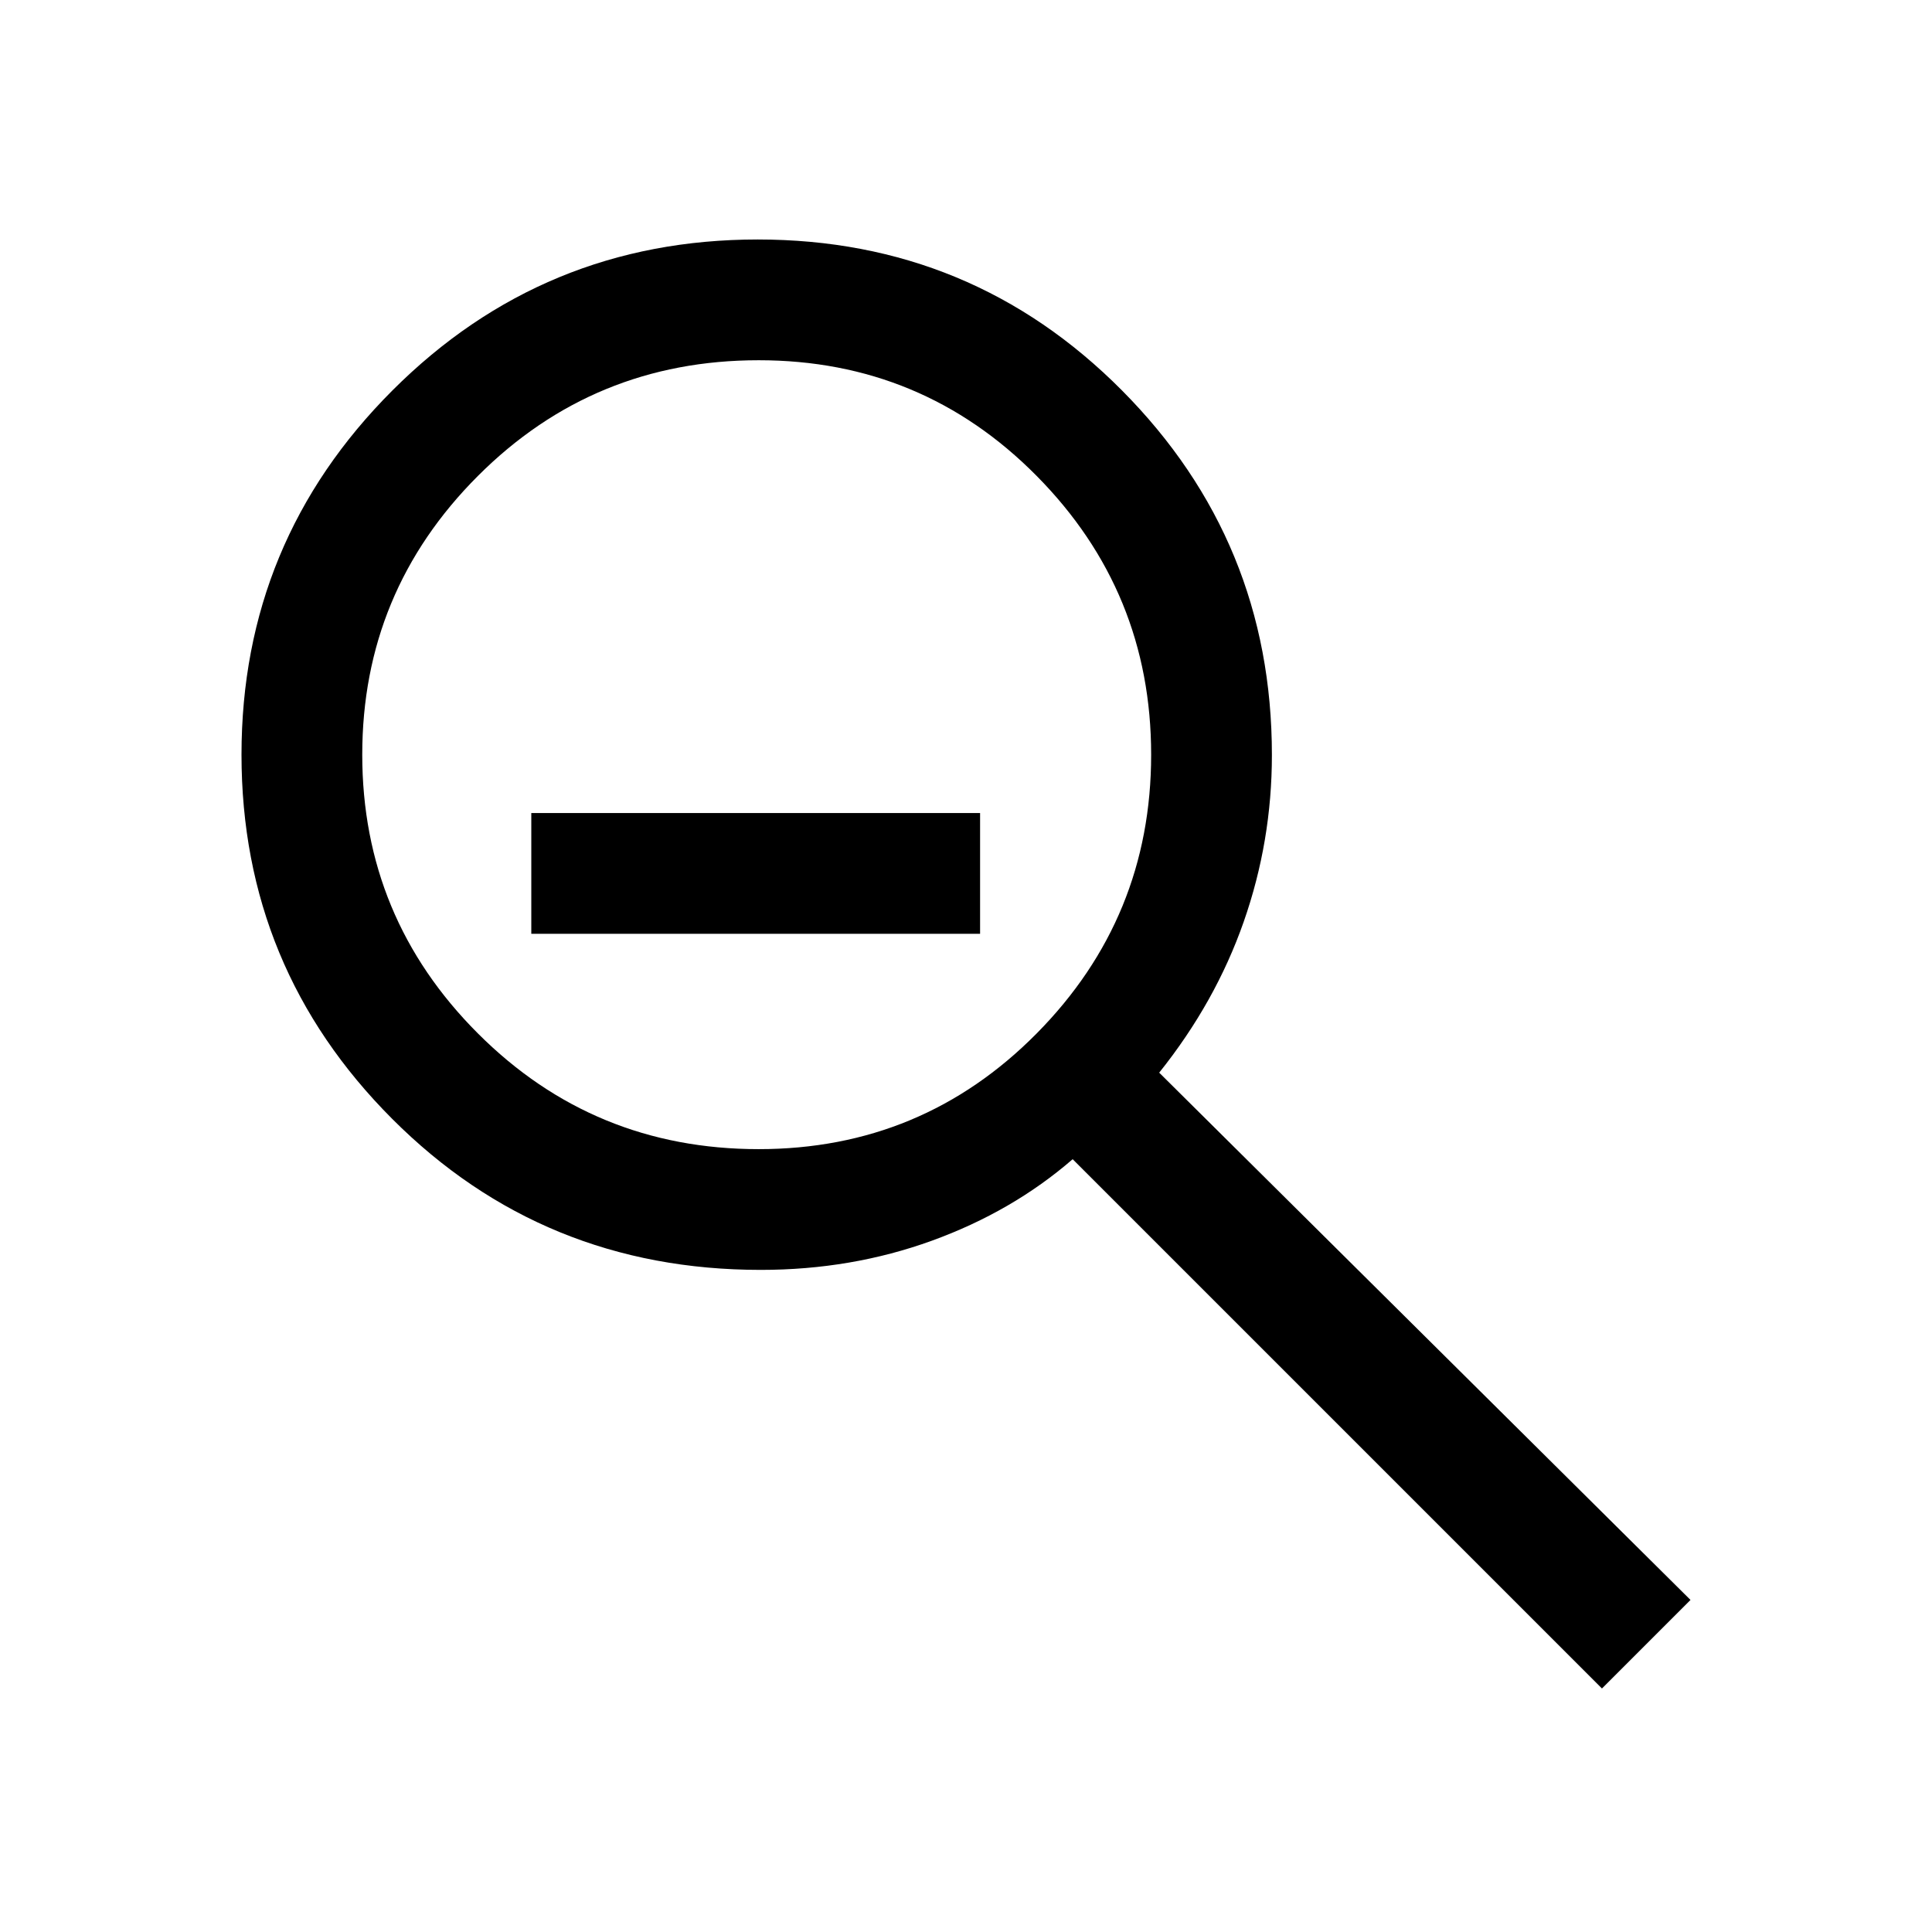
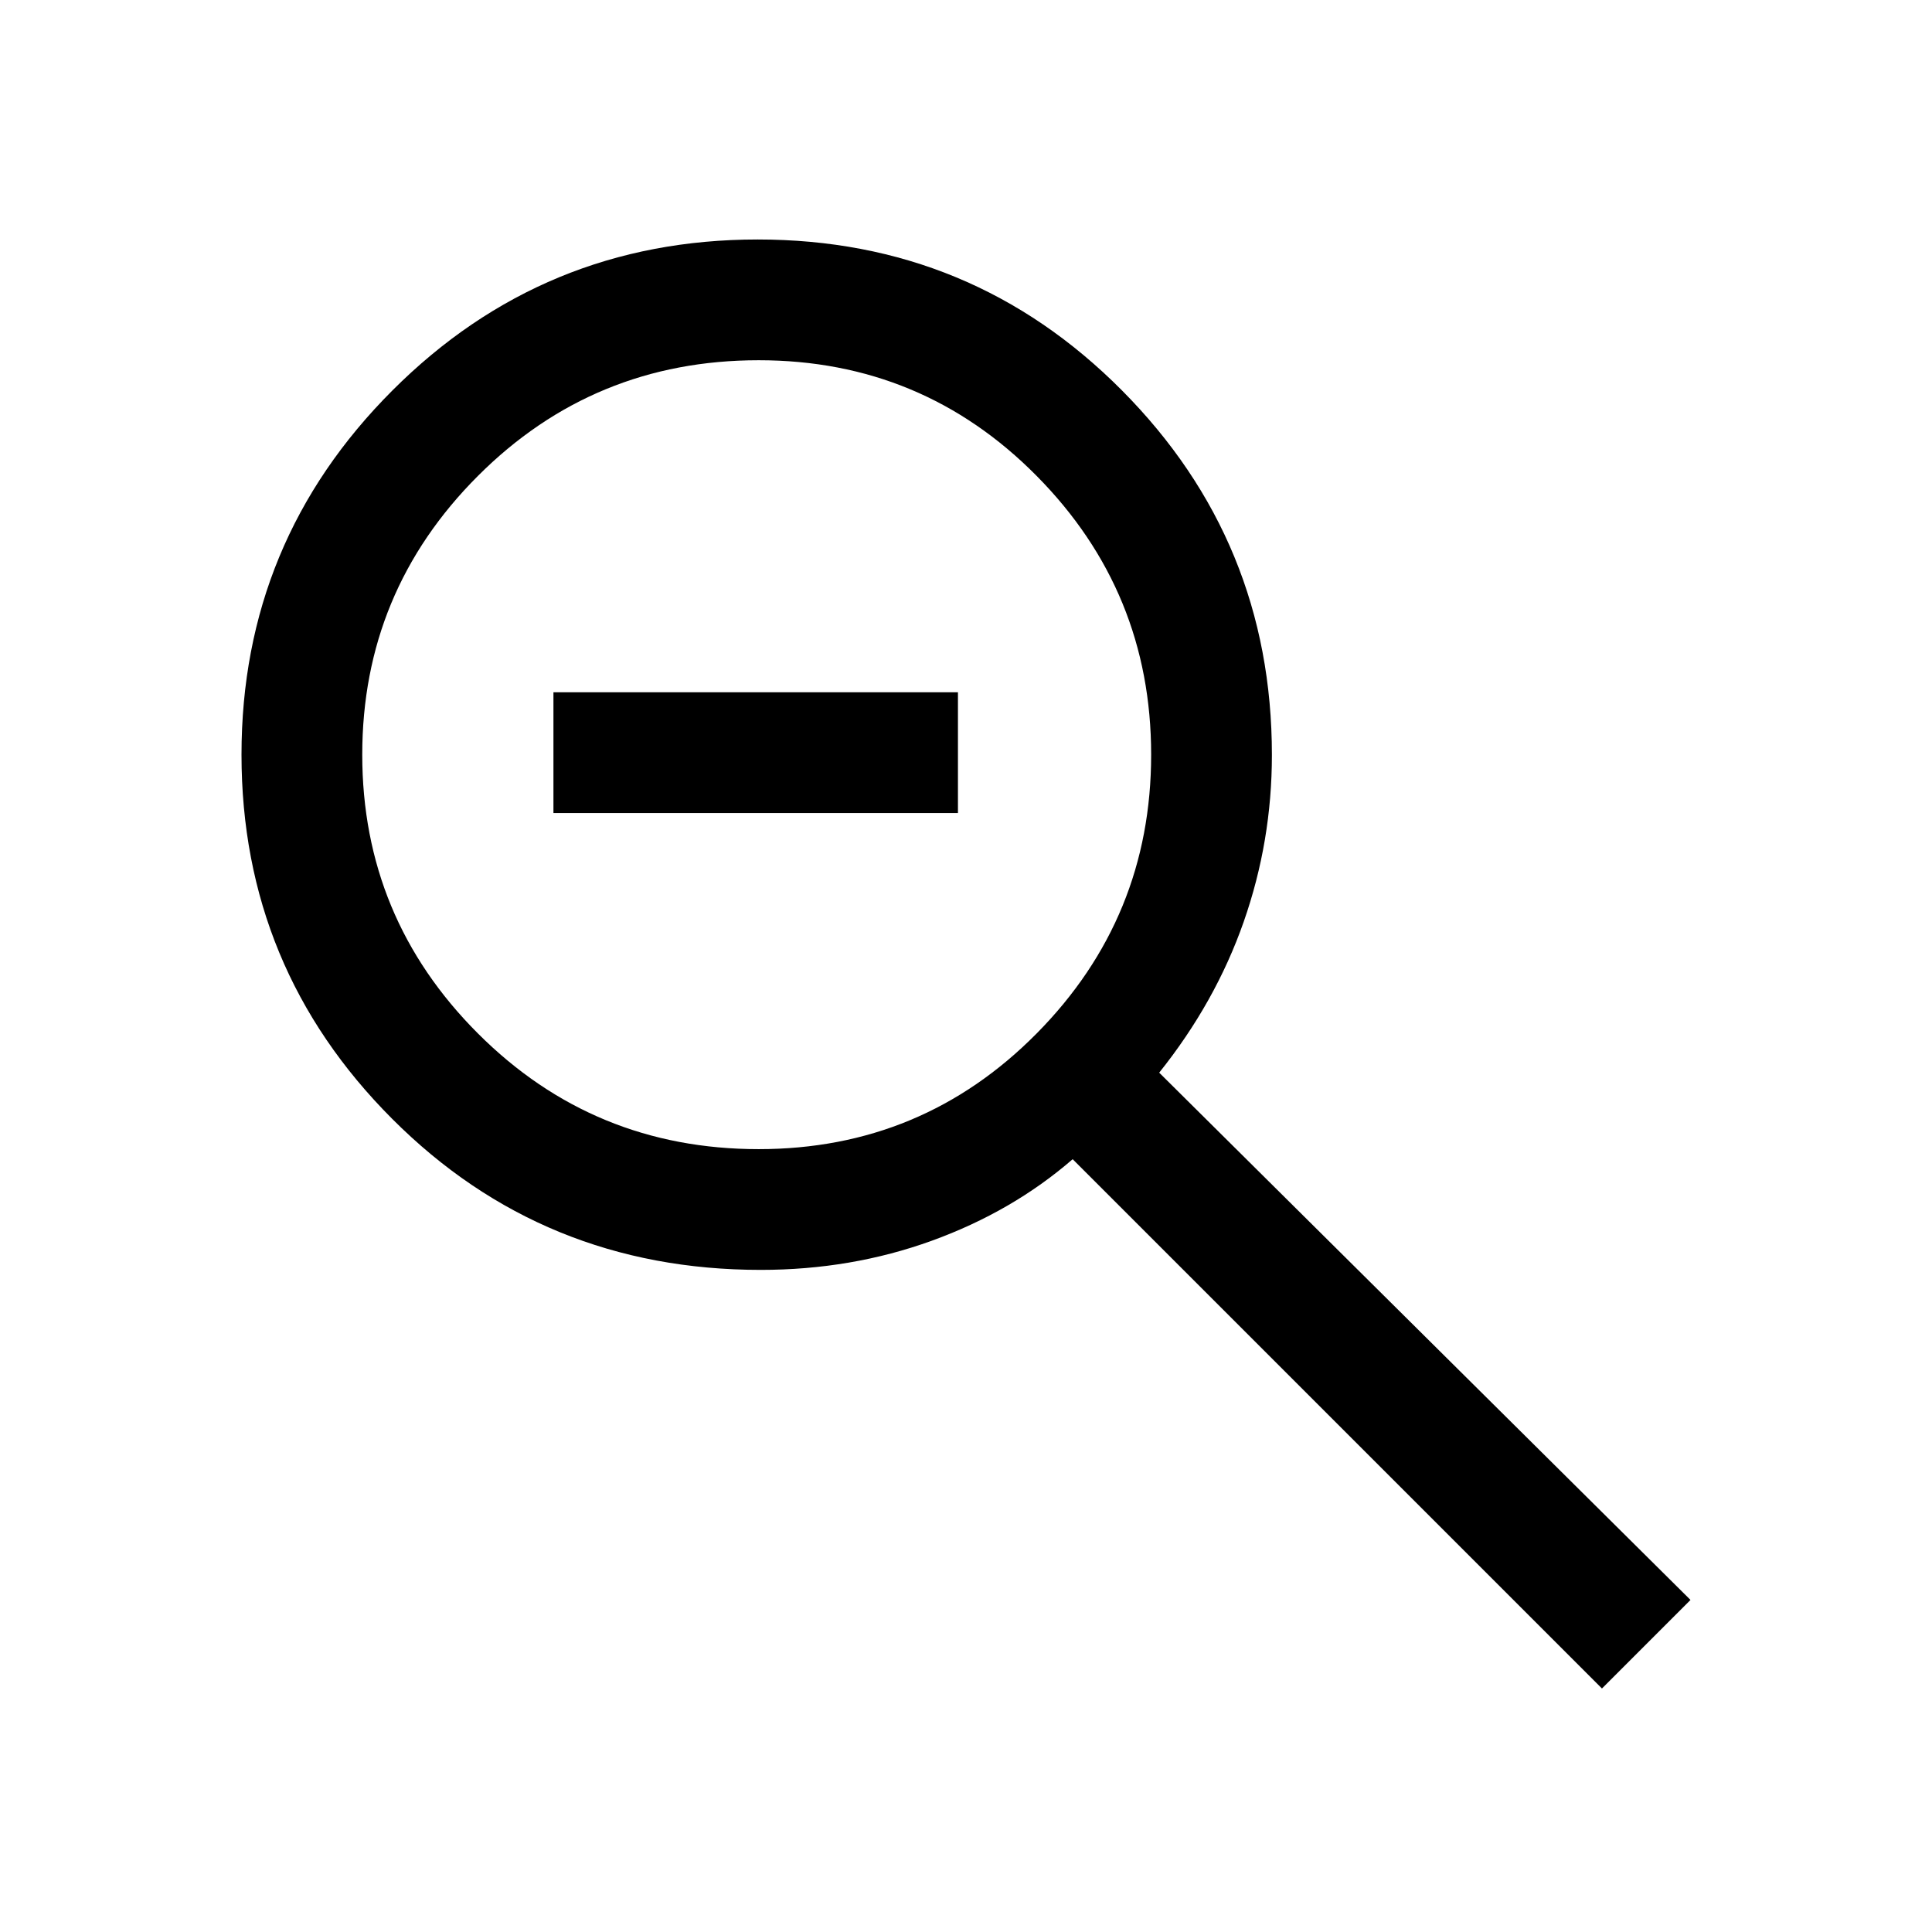
<svg xmlns="http://www.w3.org/2000/svg" height="48px" viewBox="0 -960 960 960" width="48px" fill="#000000">
-   <path d="M796-121 533-384q-30 26-69.96 40.5Q423.08-329 378-329q-108.16 0-183.08-75Q120-479 120-585t75-181q75-75 181.5-75t181 75Q632-691 632-584.85 632-542 618-502q-14 40-42 75l264 262-44 44ZM377-389q81.25 0 138.13-57.5Q572-504 572-585t-56.87-138.5Q458.25-781 377-781q-82.08 0-139.54 57.5Q180-666 180-585t57.46 138.5Q294.92-389 377-389Zm-113-167h223v60h-223v-60Z" />
+   <path d="M796-121 533-384q-30 26-69.96 40.5Q423.08-329 378-329q-108.16 0-183.08-75Q120-479 120-585t75-181q75-75 181.5-75t181 75Q632-691 632-584.85 632-542 618-502q-14 40-42 75l264 262-44 44ZM377-389q81.25 0 138.13-57.5Q572-504 572-585t-56.87-138.5Q458.25-781 377-781q-82.08 0-139.54 57.5Q180-666 180-585t57.46 138.5Q294.92-389 377-389ZM275-556v-60h201v60H275Z" />
</svg>
